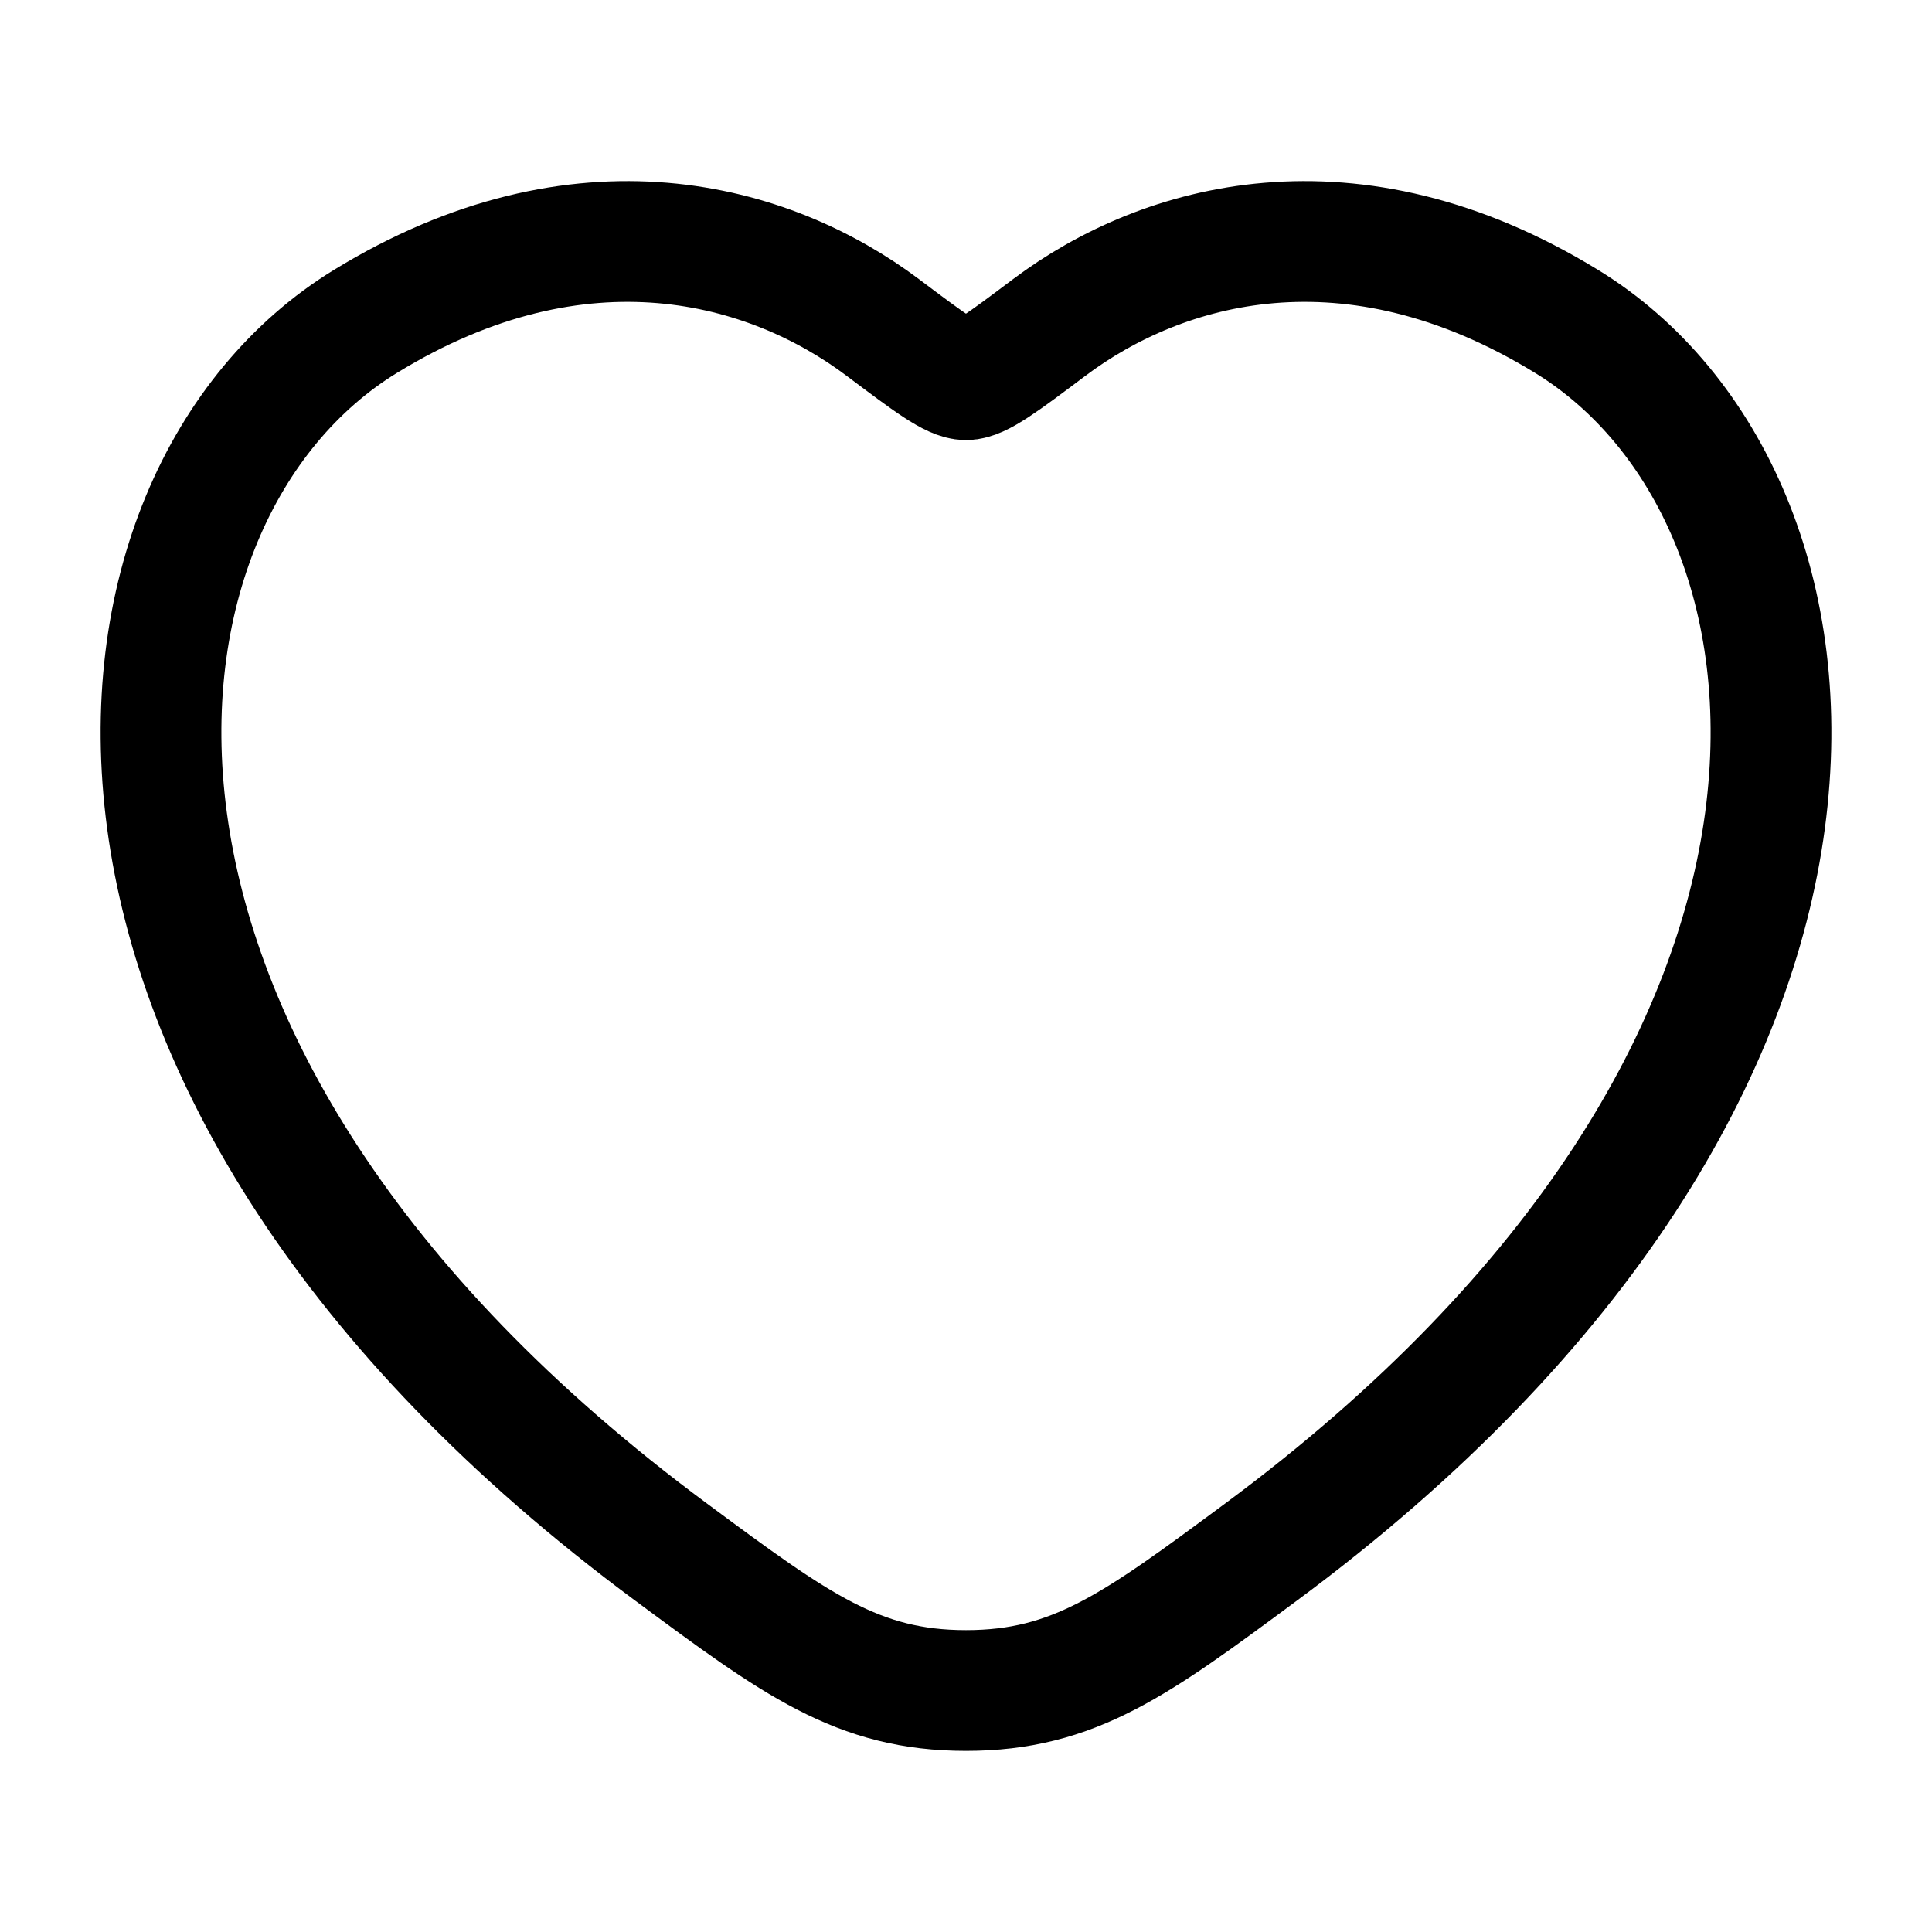
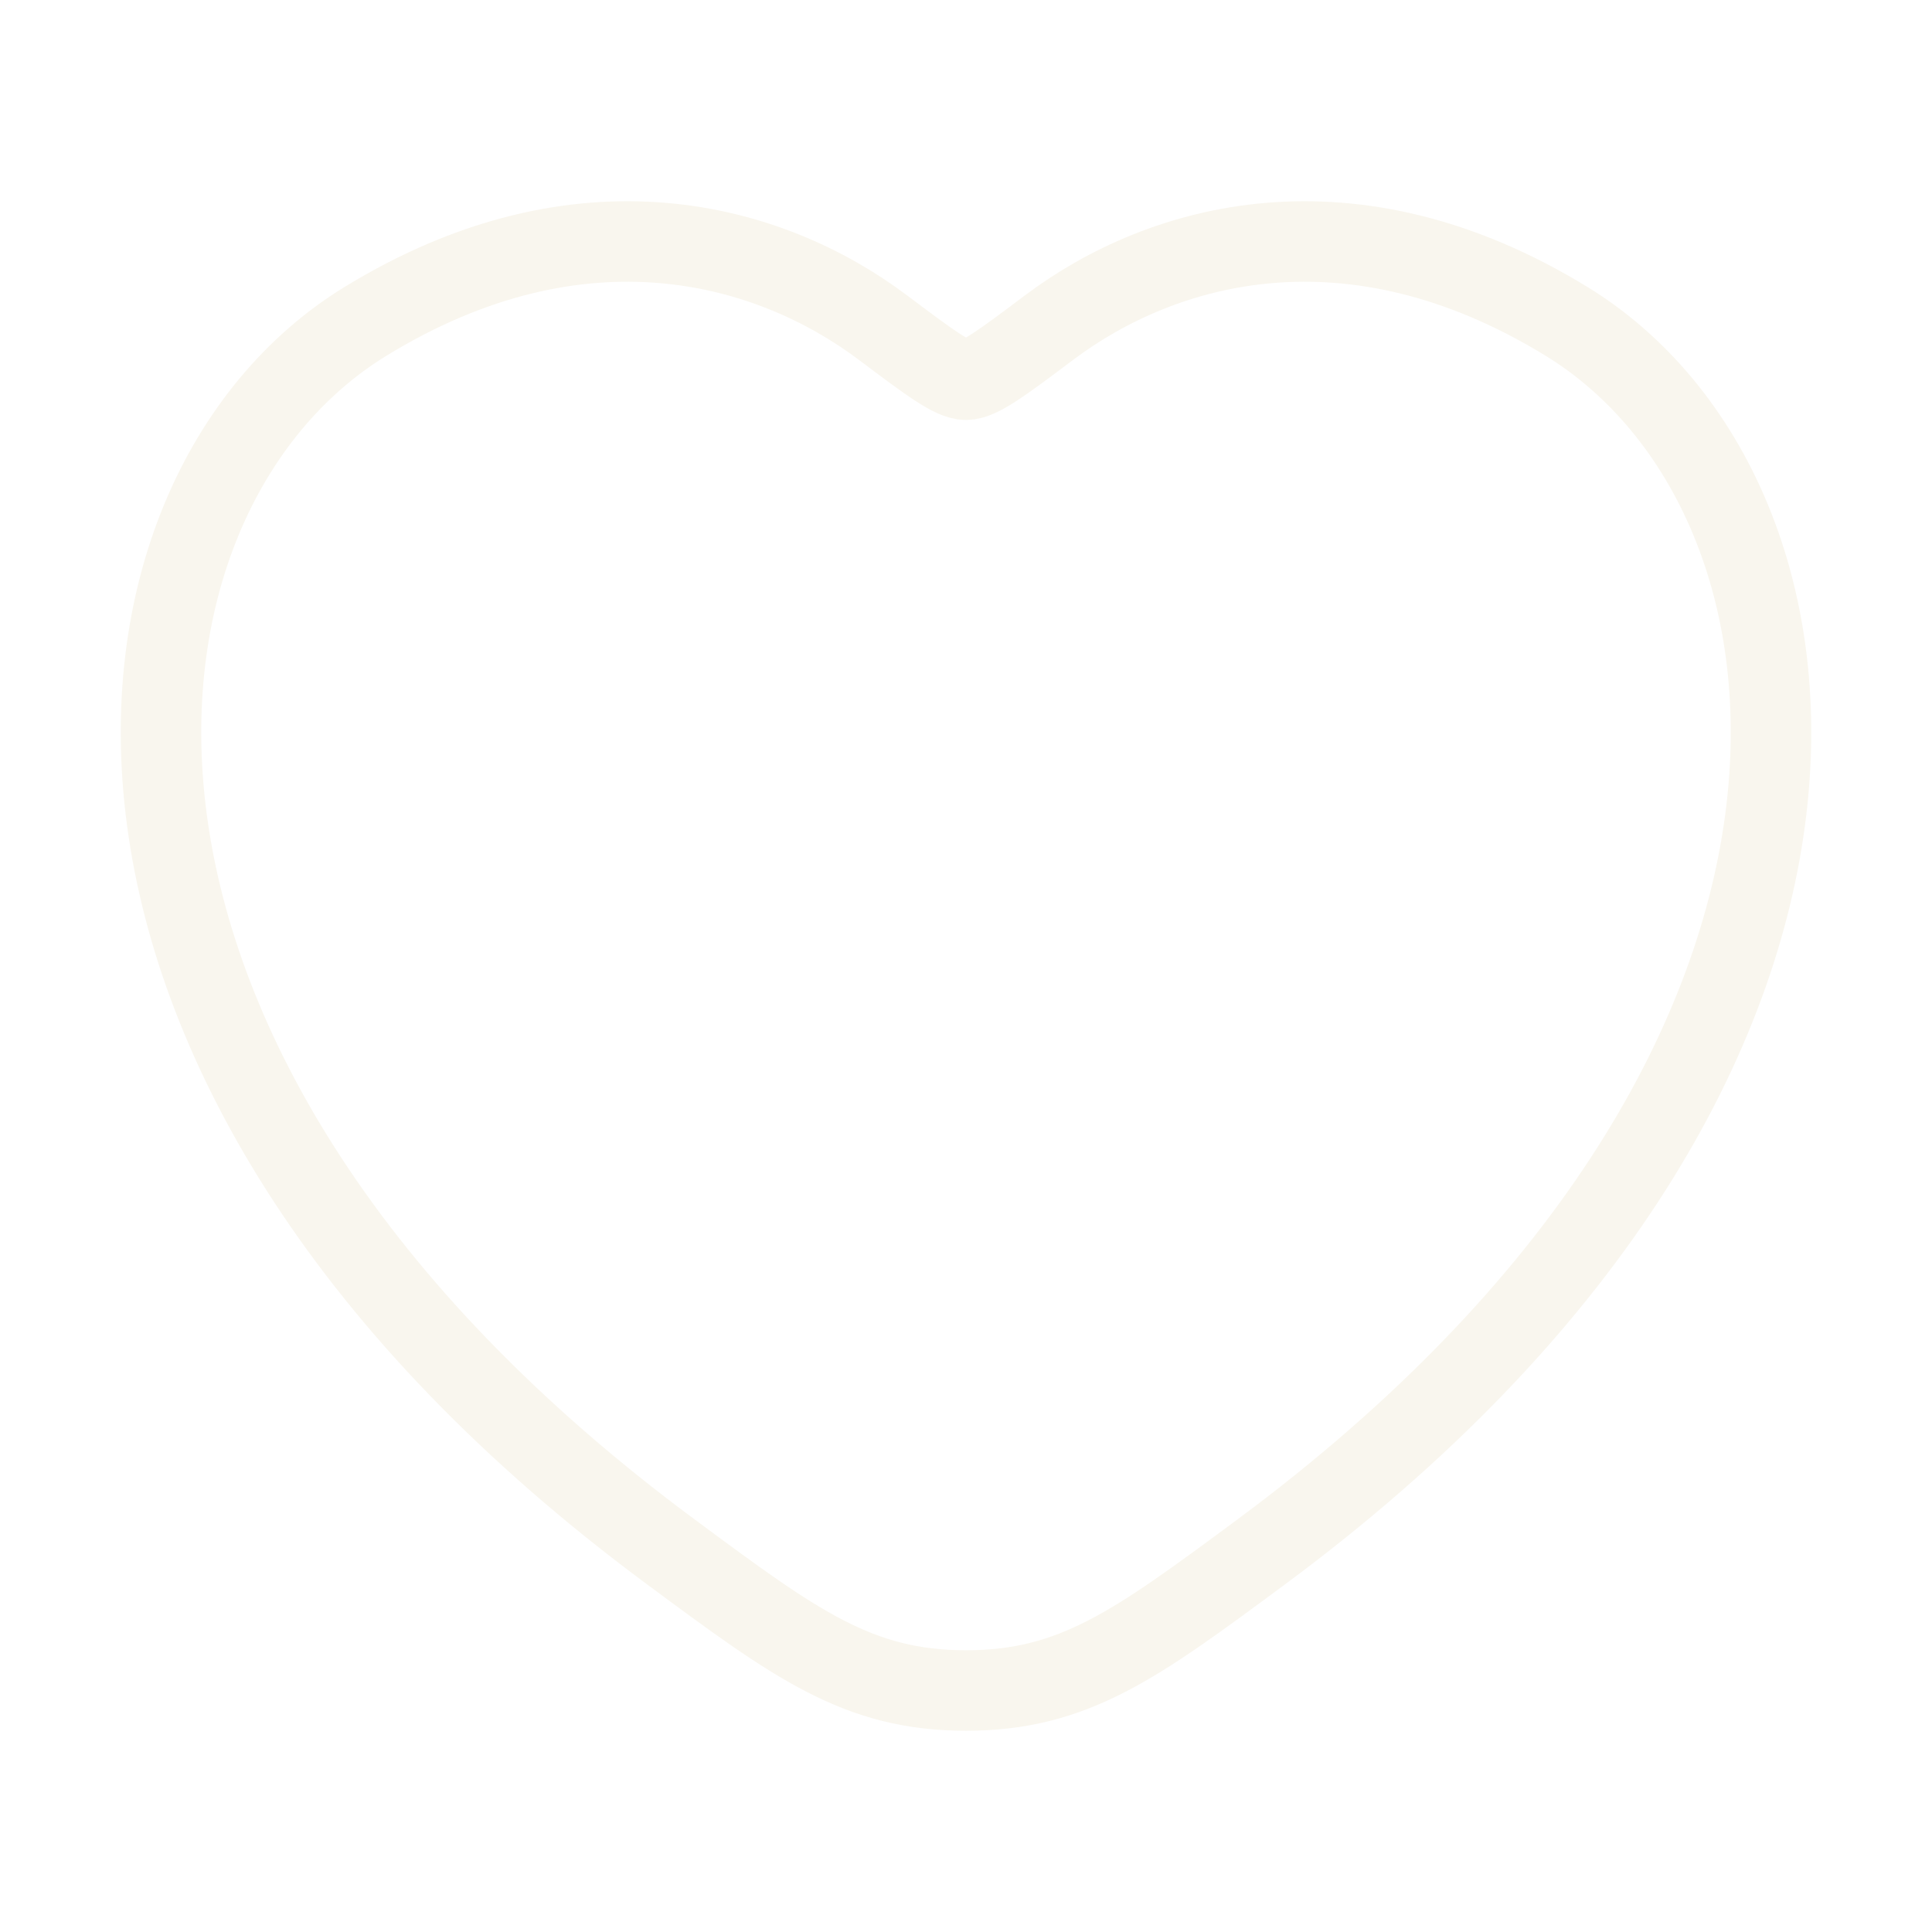
<svg xmlns="http://www.w3.org/2000/svg" width="24" height="24" viewBox="0 0 24 24" fill="none">
-   <path d="M19.463 3.994C16.781 2.349 14.44 3.012 13.034 4.068C12.458 4.501 12.17 4.717 12 4.717C11.83 4.717 11.542 4.501 10.966 4.068C9.56 3.012 7.219 2.349 4.537 3.994C1.018 6.153 0.222 13.275 8.34 19.283C9.886 20.428 10.659 21 12 21C13.341 21 14.114 20.428 15.661 19.283C23.778 13.275 22.982 6.153 19.463 3.994Z" stroke="#000000" stroke-width="1.5" stroke-linecap="round" />
+   <path d="M19.463 3.994C16.781 2.349 14.44 3.012 13.034 4.068C12.458 4.501 12.17 4.717 12 4.717C11.83 4.717 11.542 4.501 10.966 4.068C9.56 3.012 7.219 2.349 4.537 3.994C1.018 6.153 0.222 13.275 8.34 19.283C9.886 20.428 10.659 21 12 21C13.341 21 14.114 20.428 15.661 19.283C23.778 13.275 22.982 6.153 19.463 3.994Z" stroke="#f9f6ee" stroke-width="1" stroke-linecap="round" />
</svg>
